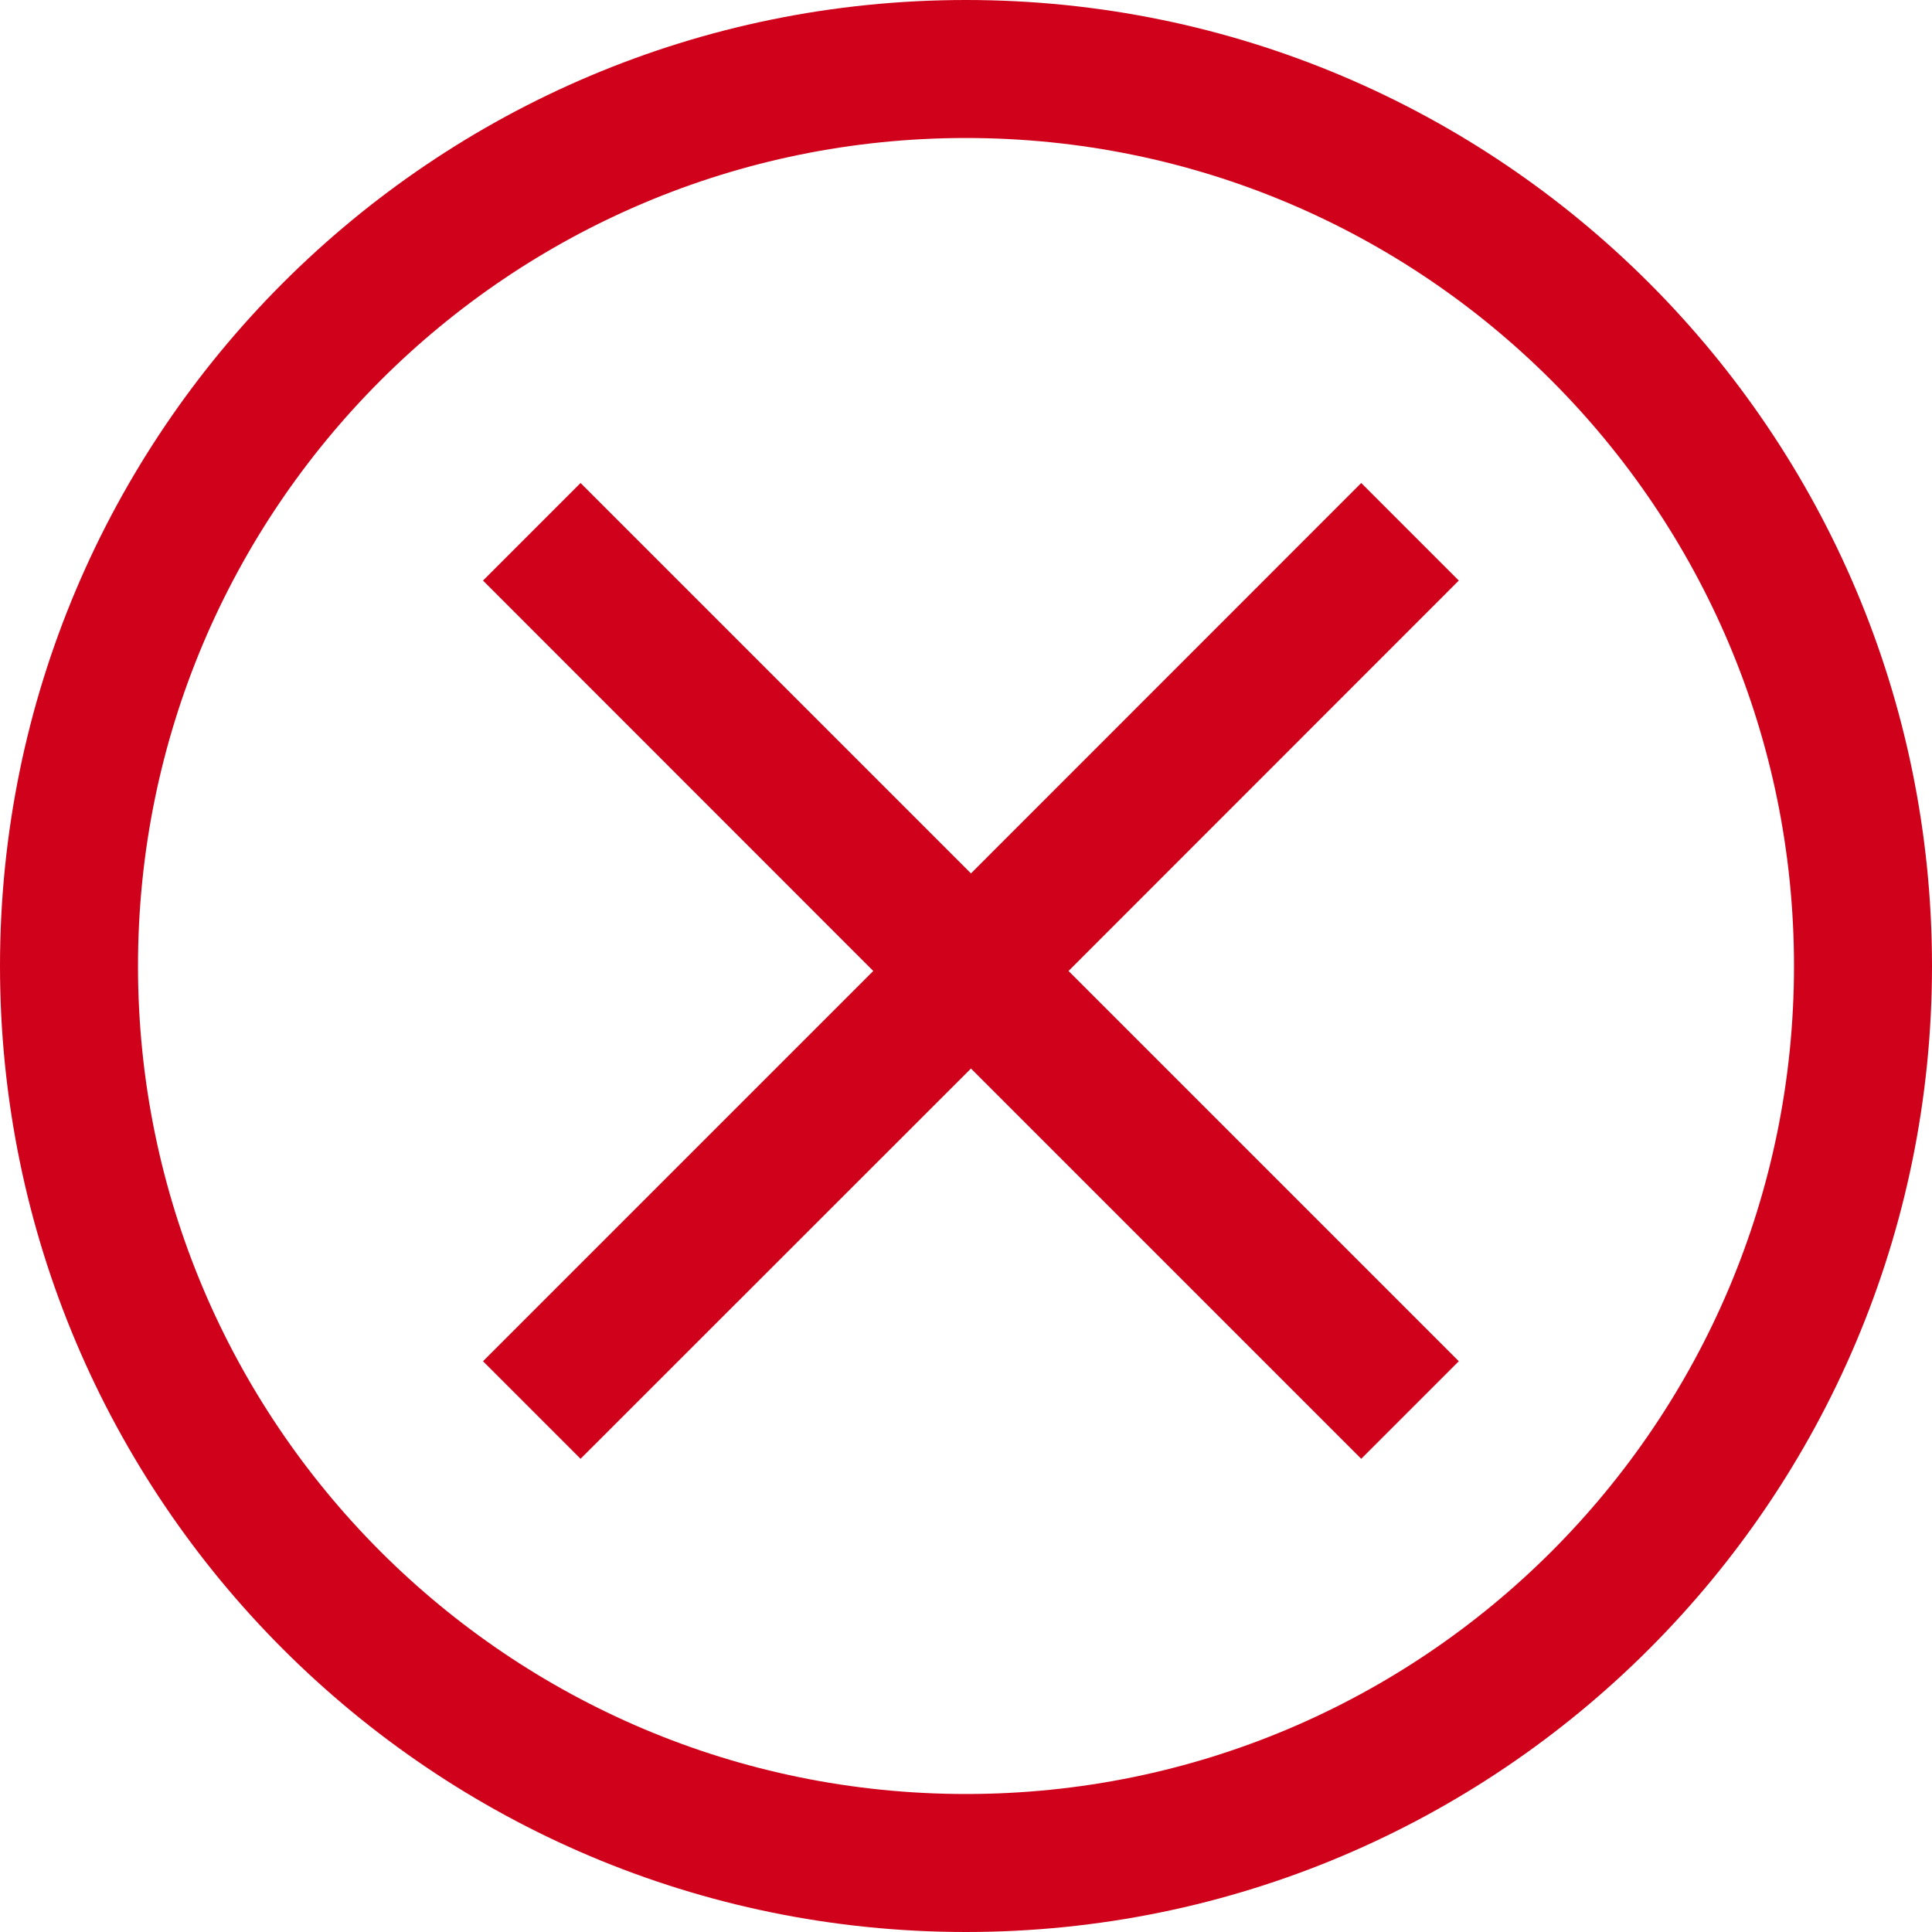
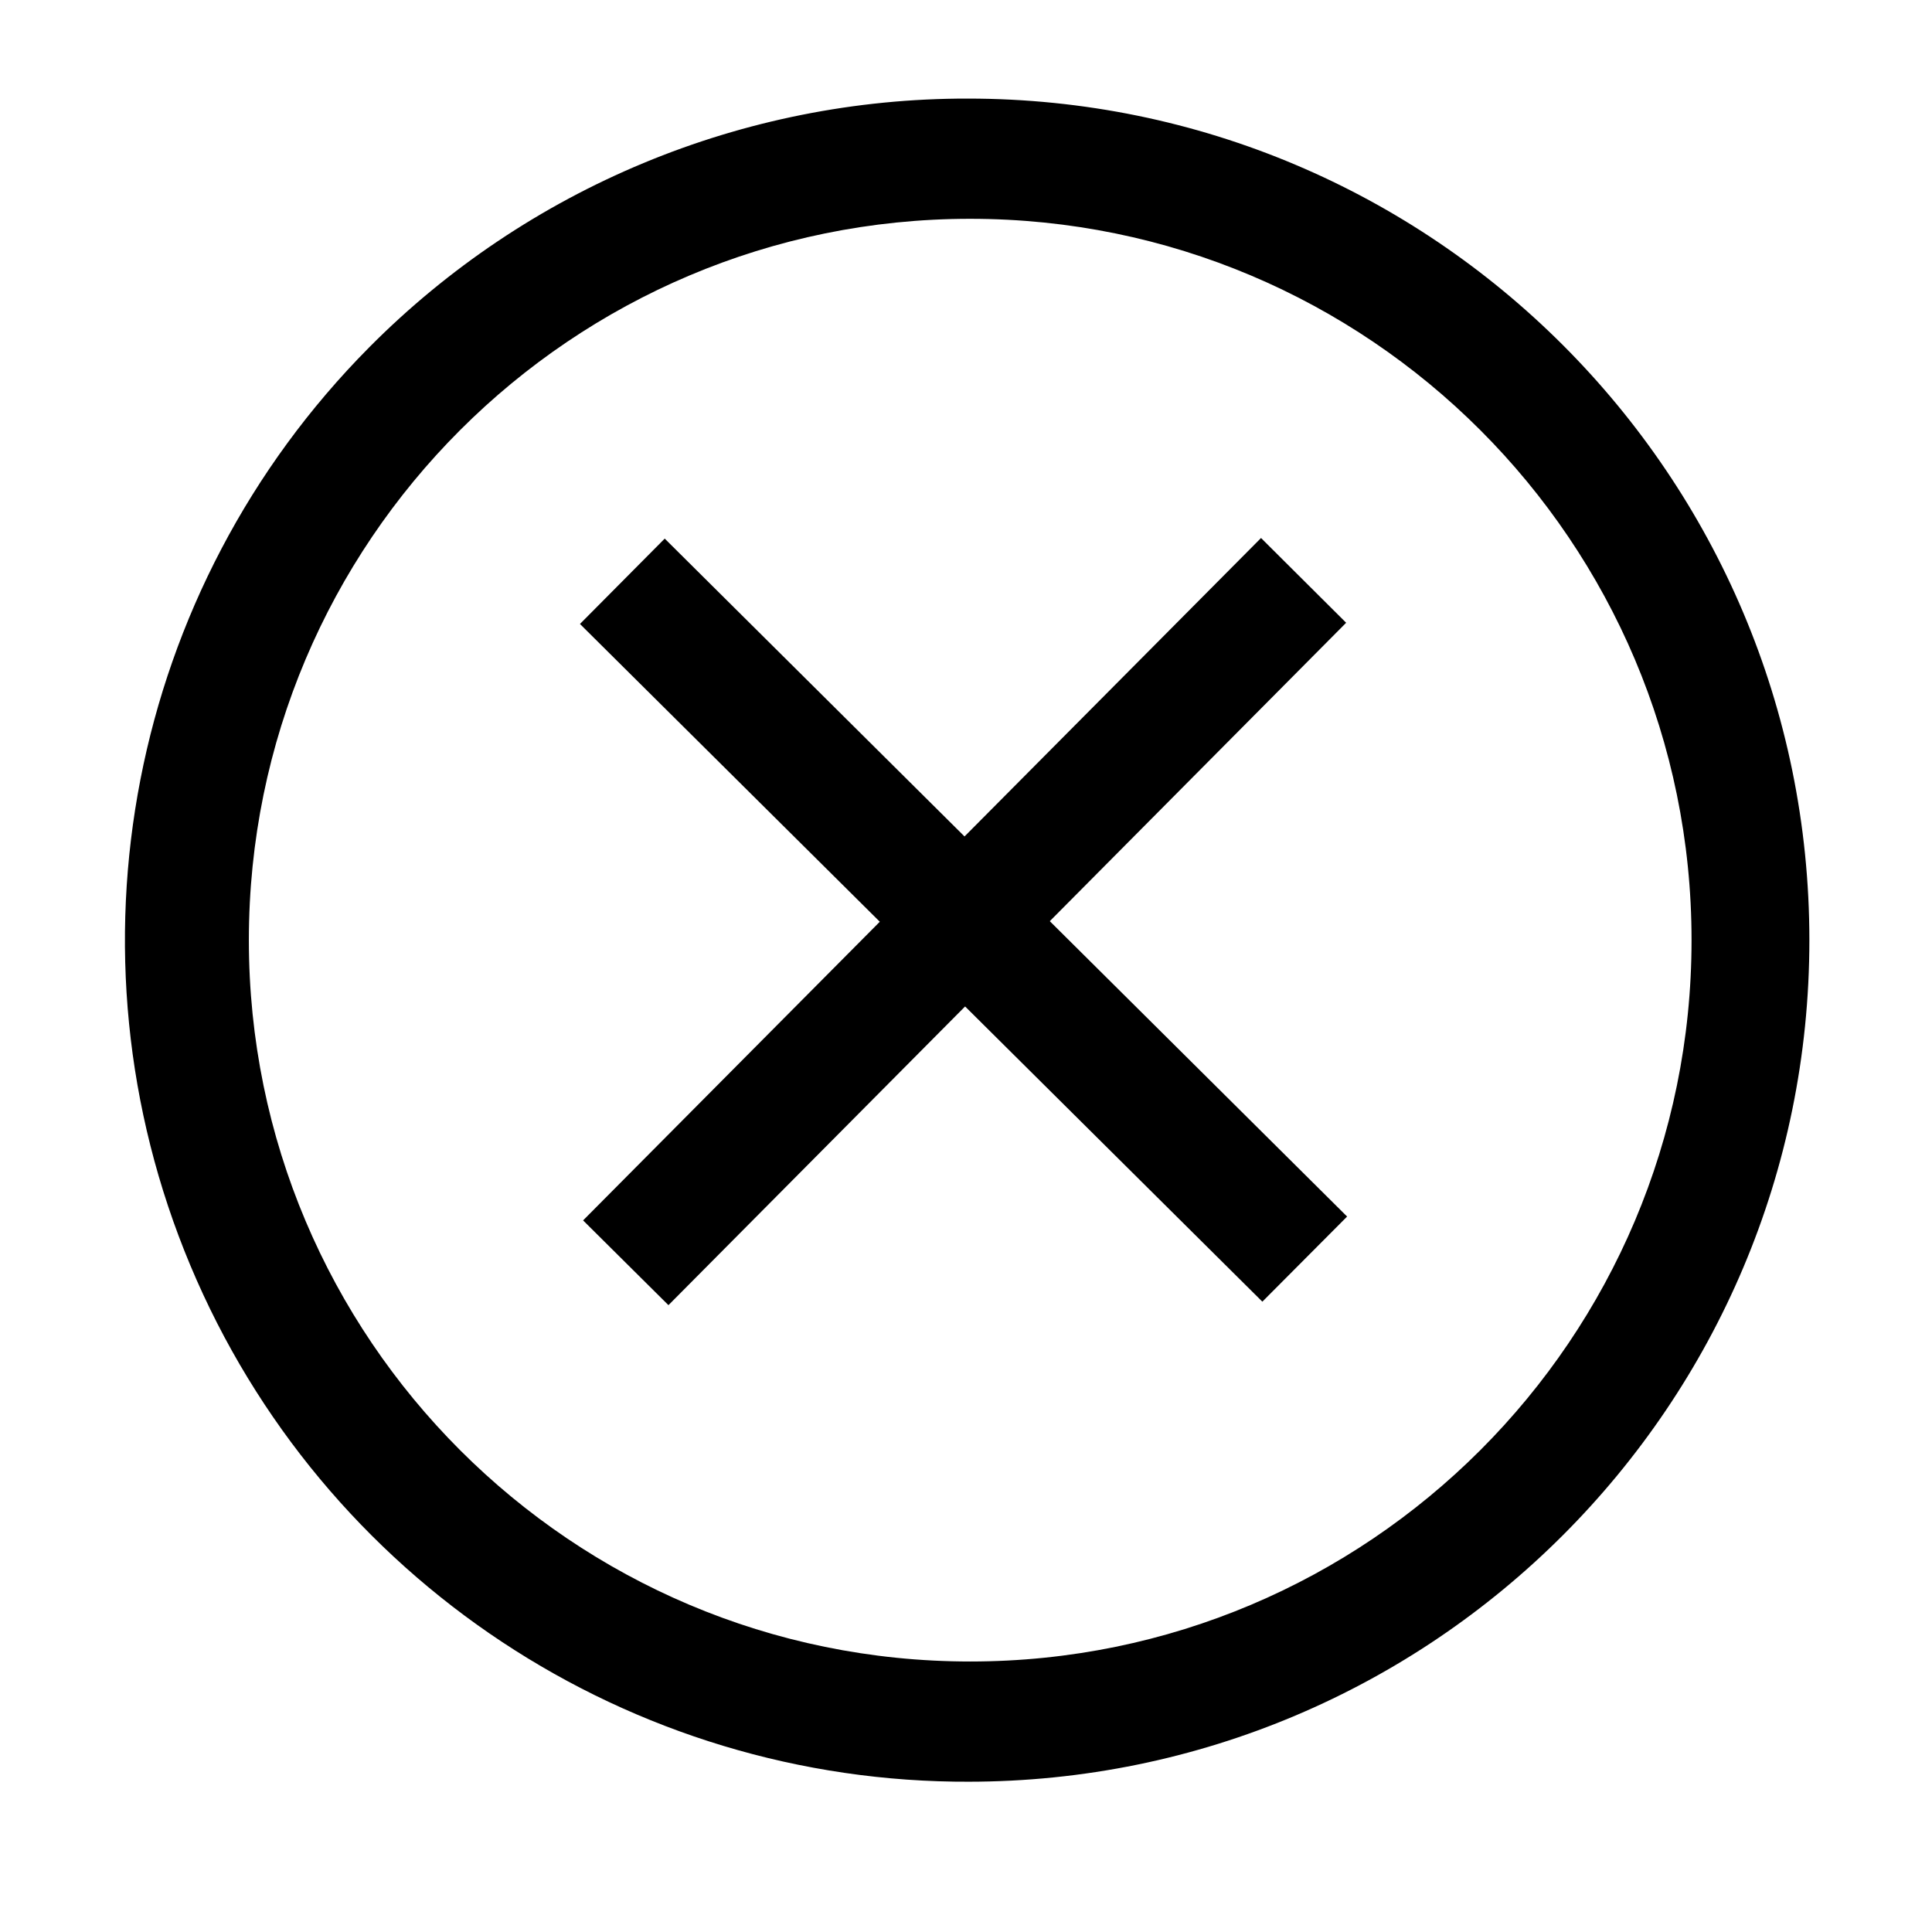
- <svg xmlns="http://www.w3.org/2000/svg" width="14px" height="14px" viewBox="0 0 14 14" version="1.1">
-   <g id="进度条/报错" stroke="none" stroke-width="1" fill="none" fill-rule="evenodd">
-     <path d="M7,0 C10.866,0 14,3.134 14,7 C14,10.866 10.866,14 7,14 C3.134,14 0,10.866 0,7 C0,3.134 3.134,0 7,0 Z M7,1 C3.686,1 1,3.686 1,7 C1,10.314 3.686,13 7,13 C10.314,13 13,10.314 13,7 C13,3.686 10.314,1 7,1 Z M9.864,3.5 L10.571,4.207 L7.743,7.036 L10.571,9.864 L9.864,10.571 L7.036,7.743 L4.207,10.571 L3.5,9.864 L6.328,7.036 L3.5,4.207 L4.207,3.5 L7.036,6.329 L9.864,3.5 Z" id="形状结合" fill="#D0021B" fill-rule="nonzero" />
-   </g>
+ <svg xmlns="http://www.w3.org/2000/svg" viewBox="0 0 1024 1024" width="30" fill="currentColor">
+   <path d="M514.23 944.348a446.049 446.049 0 0 1-318.606-760.194A446.049 446.049 0 0 1 512.956 52.251a446.049 446.049 0 0 1 446.049 446.049 446.049 446.049 0 0 1-446.049 446.049z m0-828.376a382.327 382.327 0 0 0 0 764.655 382.327 382.327 0 0 0 382.327-382.327 382.327 382.327 0 0 0-382.327-382.327z" />
+   <path d="M669.073 689.91L307.391 330.713l44.923-45.242 361.682 359.324z" />
+   <path d="M713.486 330.076L354.29 691.758l-45.242-44.923 359.324-361.682z" />
</svg>
